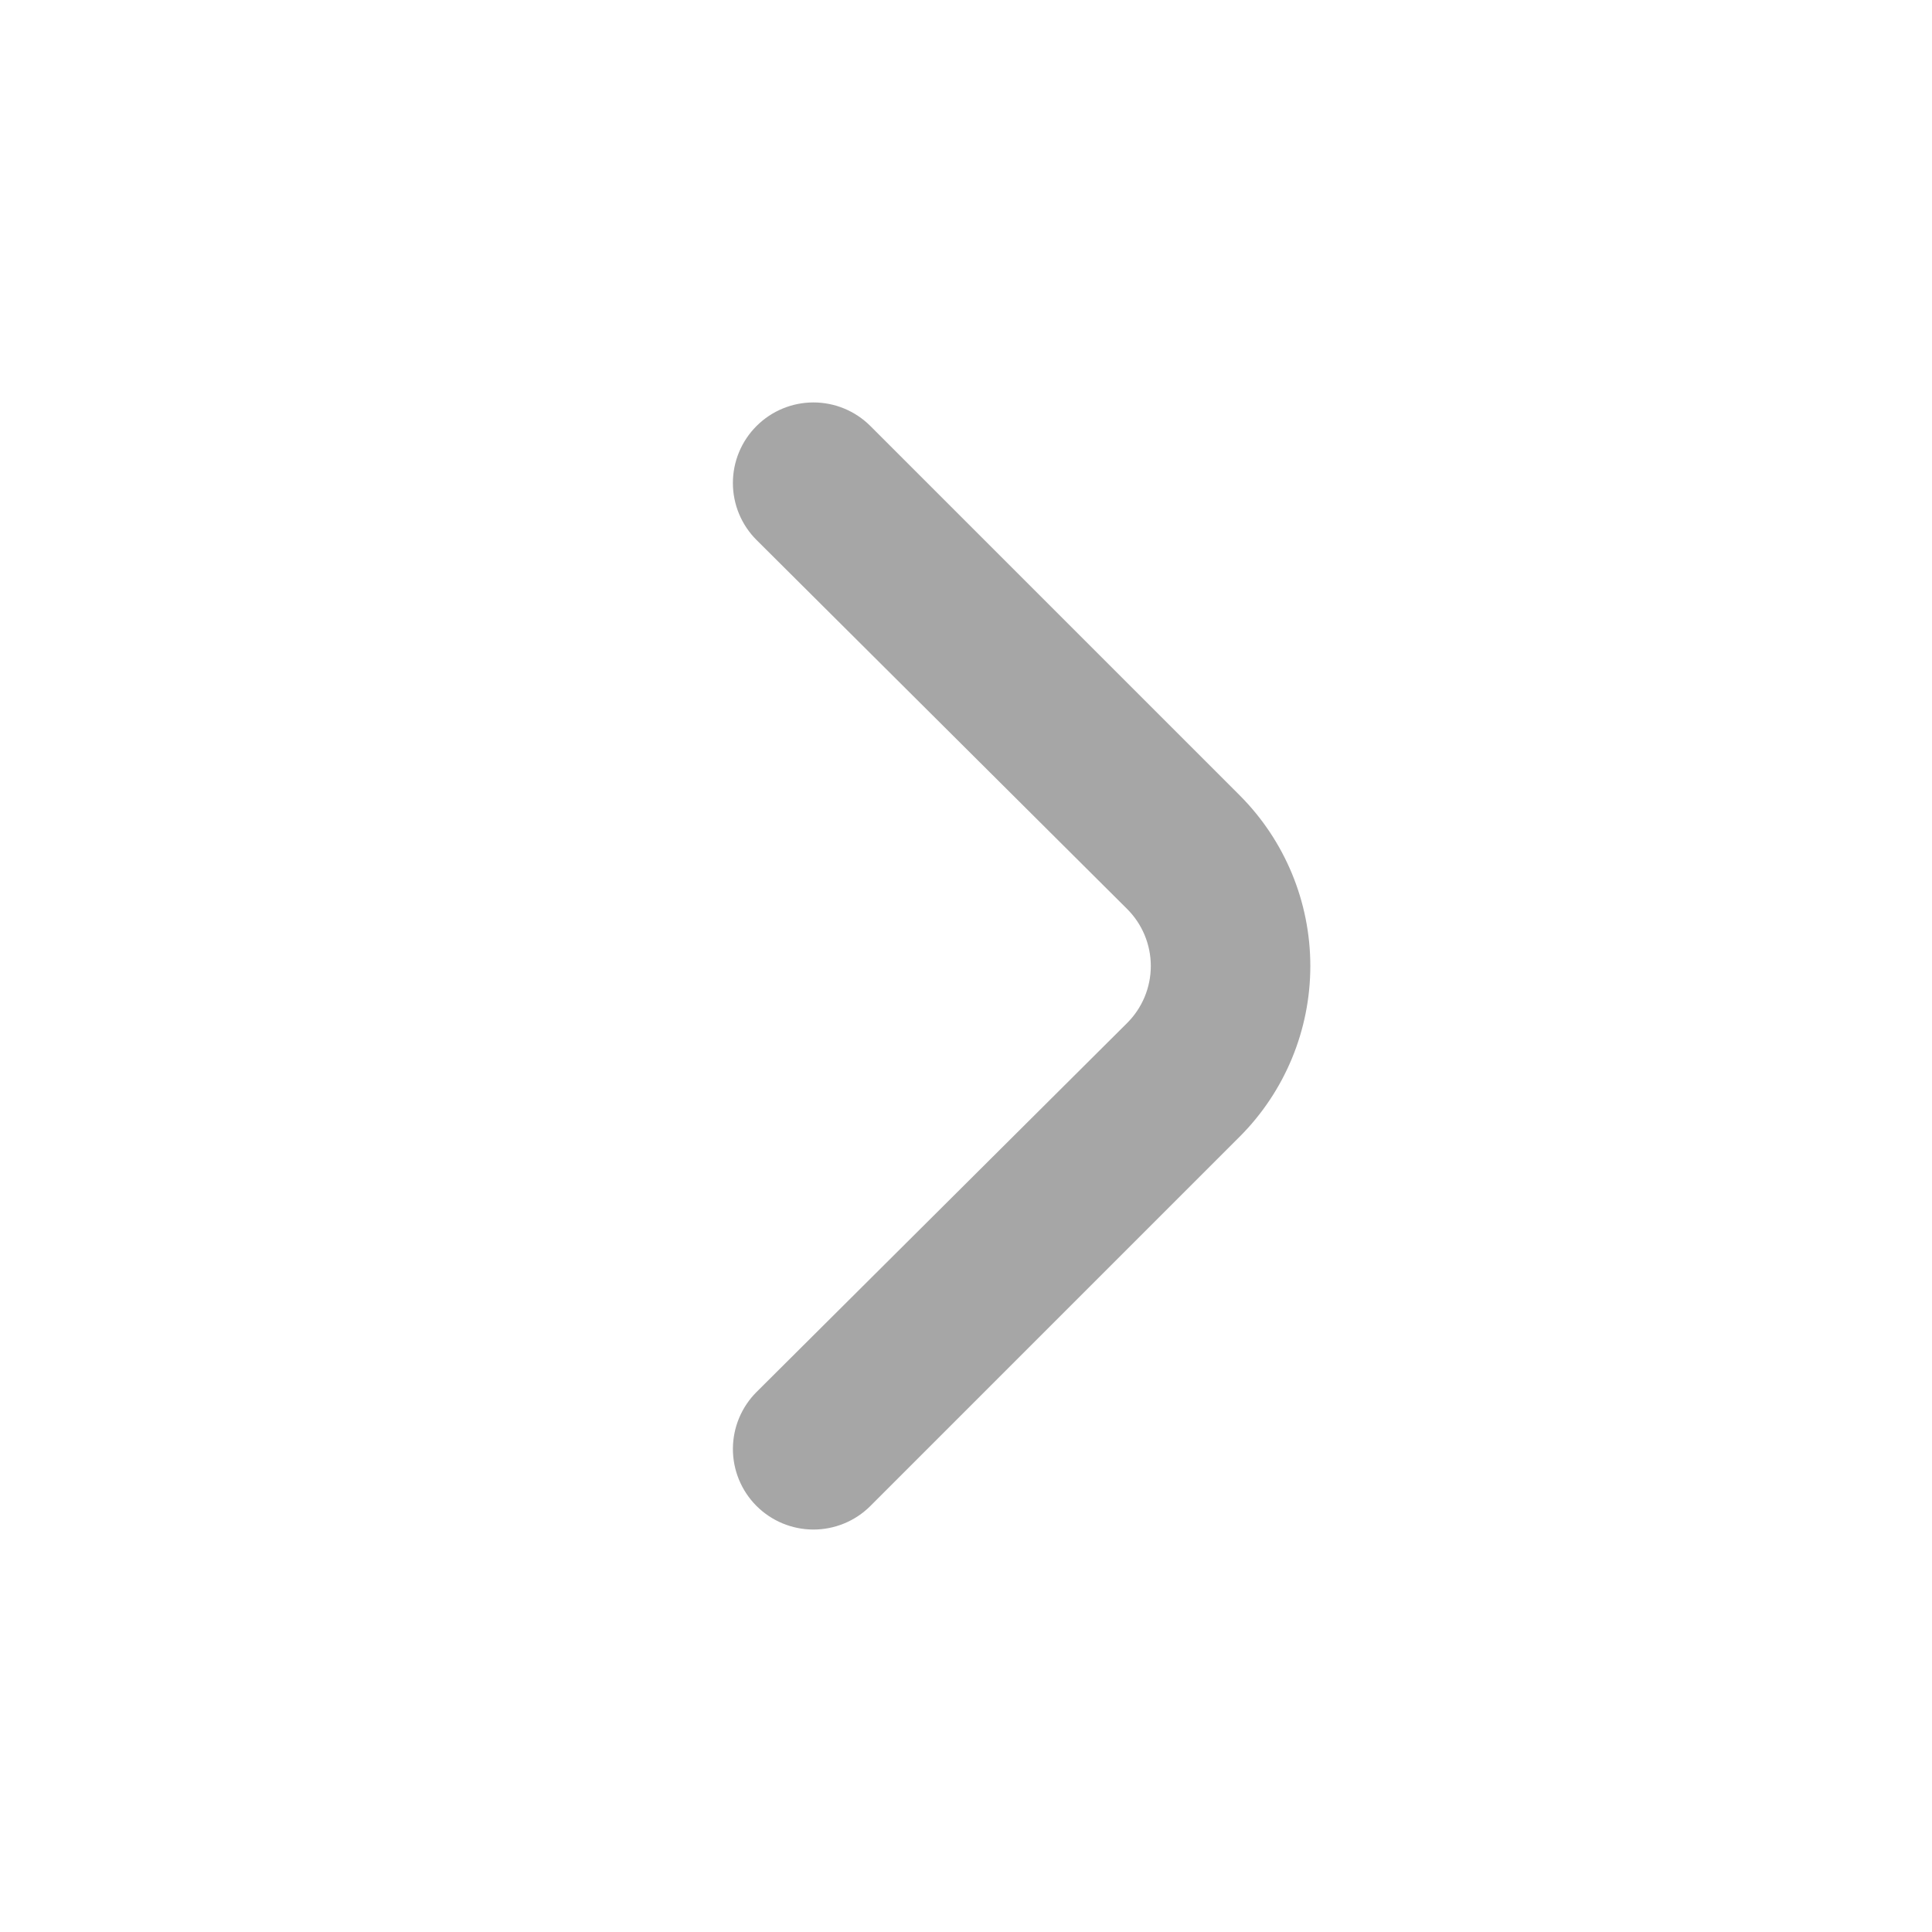
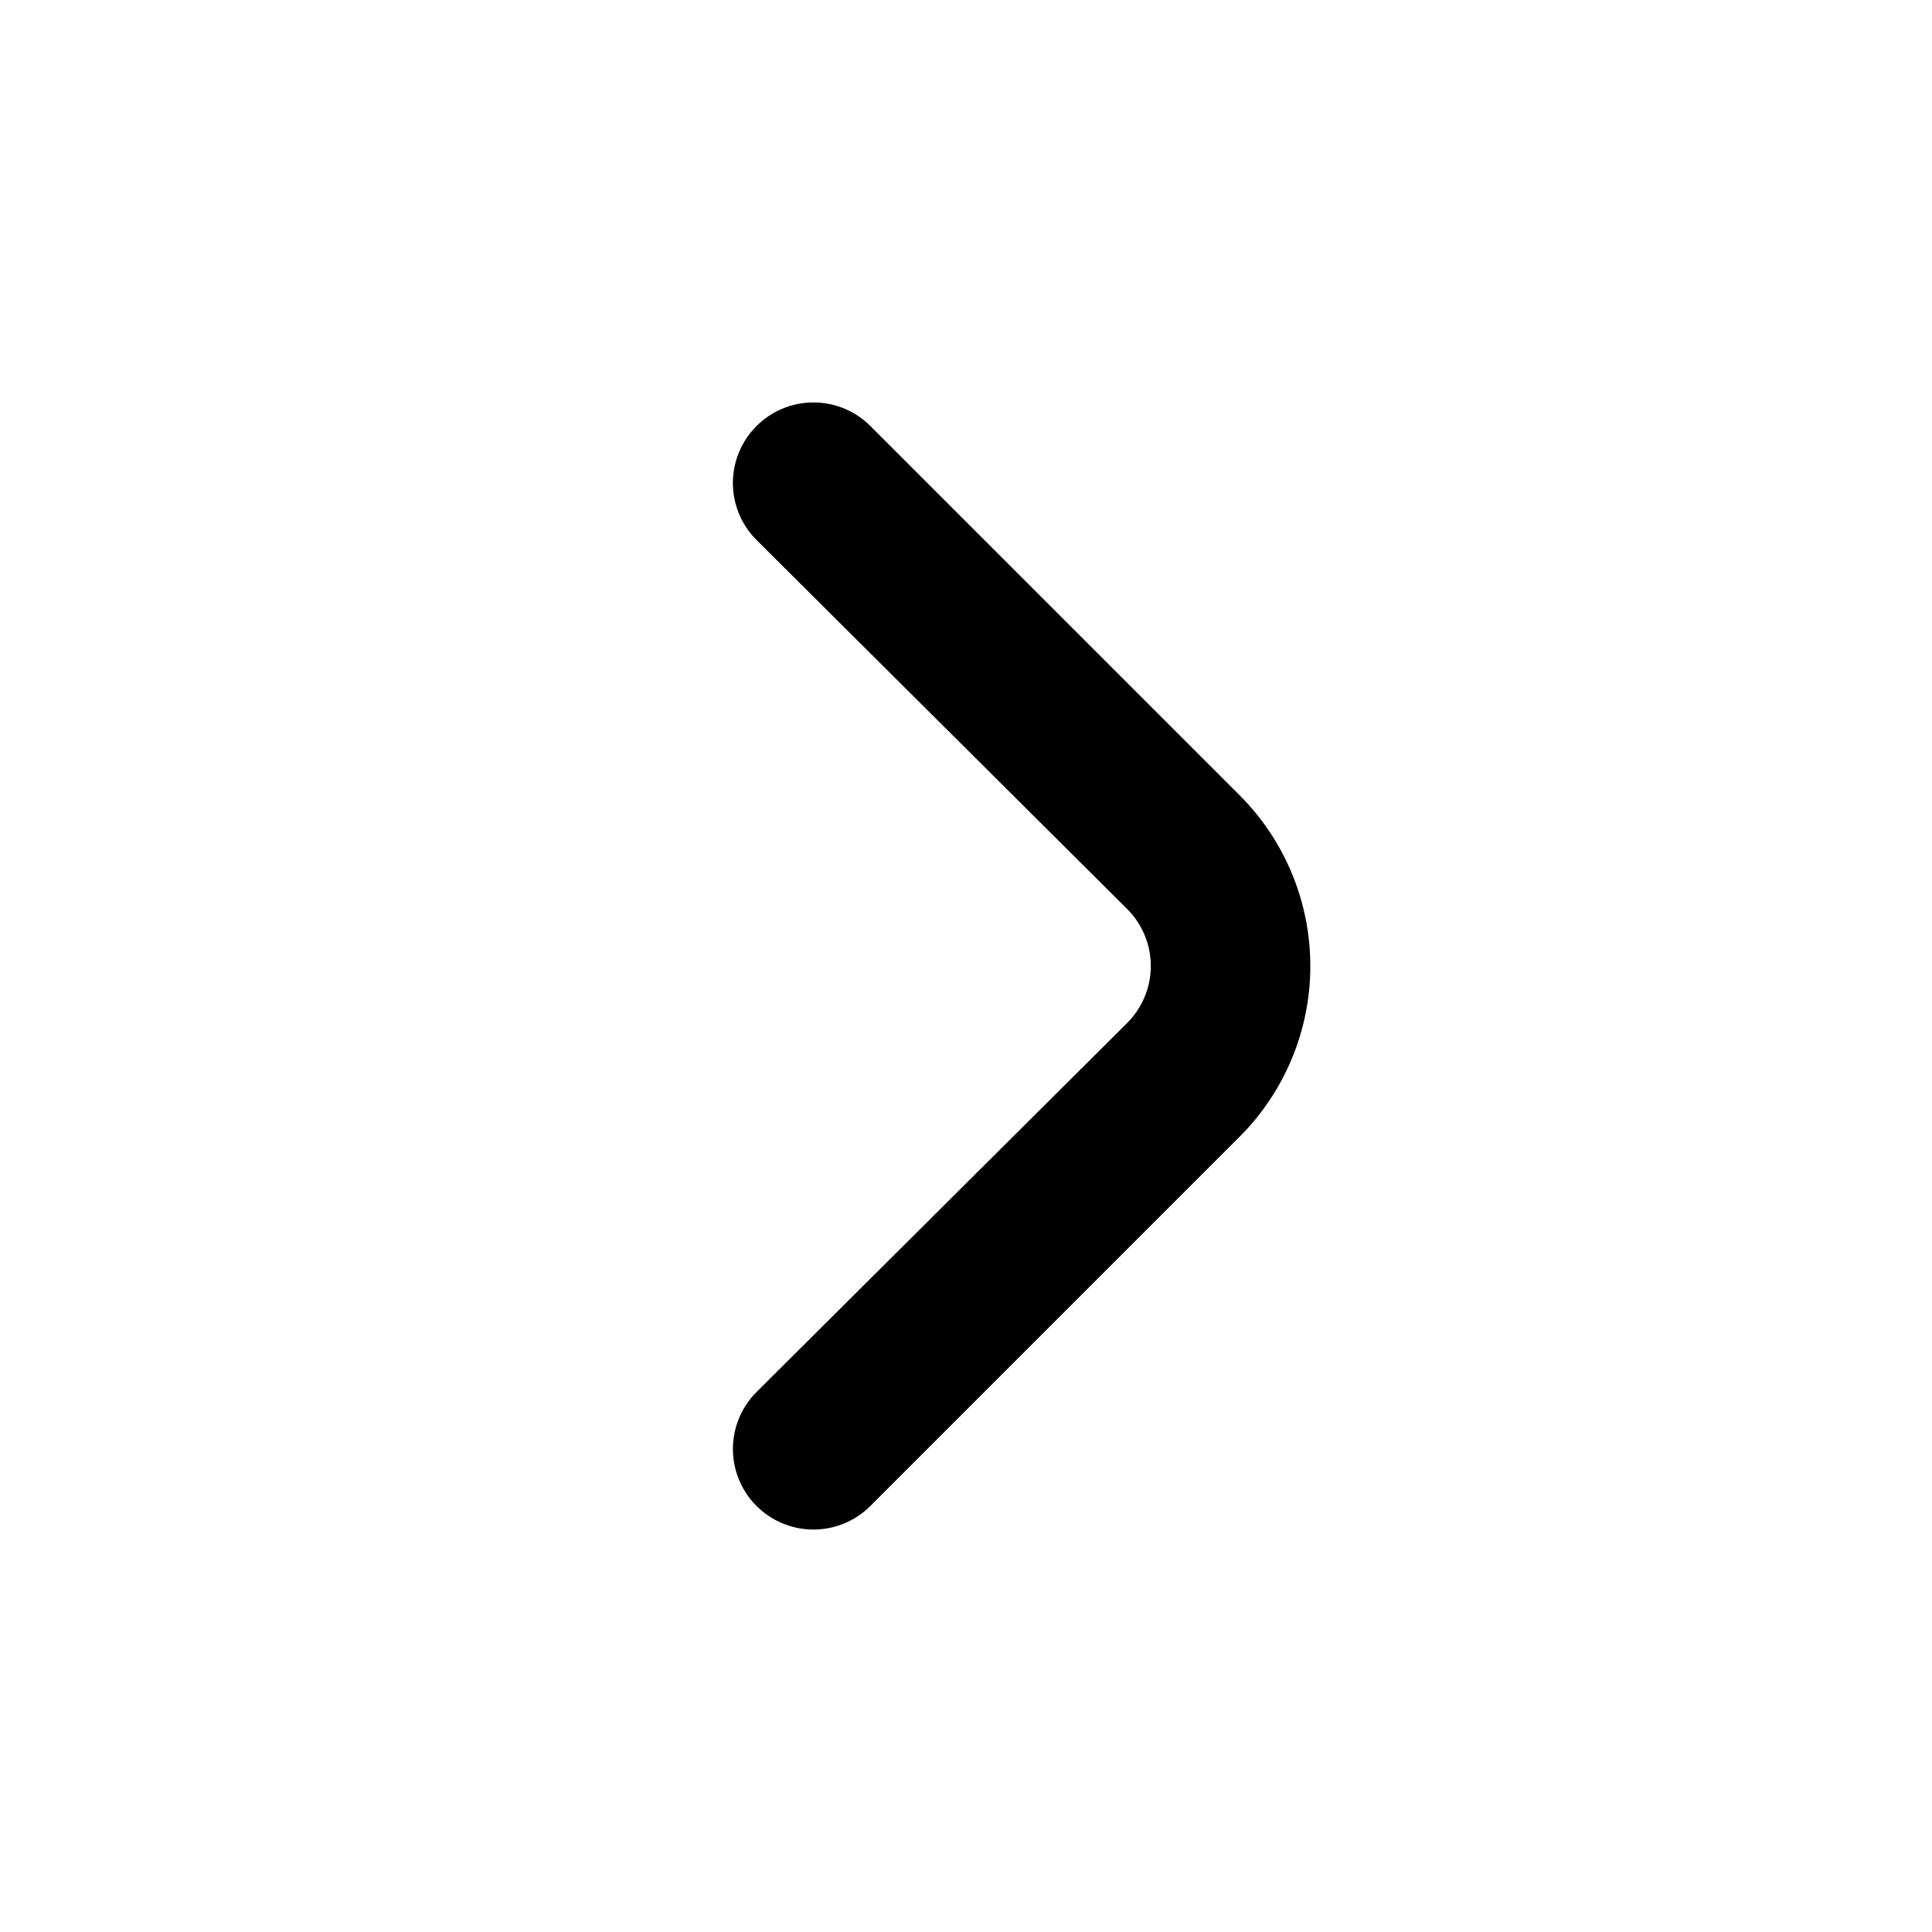
- <svg xmlns="http://www.w3.org/2000/svg" width="512" height="512" viewBox="0 0 512 512" fill="none">
-   <path d="M328.533 210.773L230.613 112.853C226.616 108.88 221.209 106.65 215.573 106.65C209.937 106.65 204.53 108.88 200.533 112.853C198.533 114.837 196.946 117.196 195.863 119.796C194.78 122.395 194.223 125.184 194.223 128C194.223 130.816 194.78 133.605 195.863 136.204C196.946 138.804 198.533 141.163 200.533 143.147L298.666 240.853C300.666 242.837 302.253 245.196 303.336 247.796C304.419 250.395 304.977 253.184 304.977 256C304.977 258.816 304.419 261.605 303.336 264.204C302.253 266.804 300.666 269.163 298.666 271.147L200.533 368.853C196.516 372.842 194.248 378.263 194.228 383.925C194.208 389.586 196.438 395.023 200.426 399.04C204.415 403.057 209.837 405.325 215.498 405.345C221.159 405.365 226.596 403.136 230.613 399.147L328.533 301.227C340.518 289.227 347.25 272.96 347.25 256C347.25 239.04 340.518 222.773 328.533 210.773Z" fill="#A6A6A6" />
+ <svg xmlns="http://www.w3.org/2000/svg" width="512" height="512" viewBox="0 0 512 512" fill="currentColor">
+   <path d="M328.533 210.773L230.613 112.853C226.616 108.88 221.209 106.65 215.573 106.65C209.937 106.65 204.53 108.88 200.533 112.853C198.533 114.837 196.946 117.196 195.863 119.796C194.78 122.395 194.223 125.184 194.223 128C194.223 130.816 194.78 133.605 195.863 136.204C196.946 138.804 198.533 141.163 200.533 143.147L298.666 240.853C300.666 242.837 302.253 245.196 303.336 247.796C304.419 250.395 304.977 253.184 304.977 256C304.977 258.816 304.419 261.605 303.336 264.204C302.253 266.804 300.666 269.163 298.666 271.147L200.533 368.853C196.516 372.842 194.248 378.263 194.228 383.925C194.208 389.586 196.438 395.023 200.426 399.04C204.415 403.057 209.837 405.325 215.498 405.345C221.159 405.365 226.596 403.136 230.613 399.147L328.533 301.227C340.518 289.227 347.25 272.96 347.25 256C347.25 239.04 340.518 222.773 328.533 210.773Z" fill="currentColor" />
</svg>
